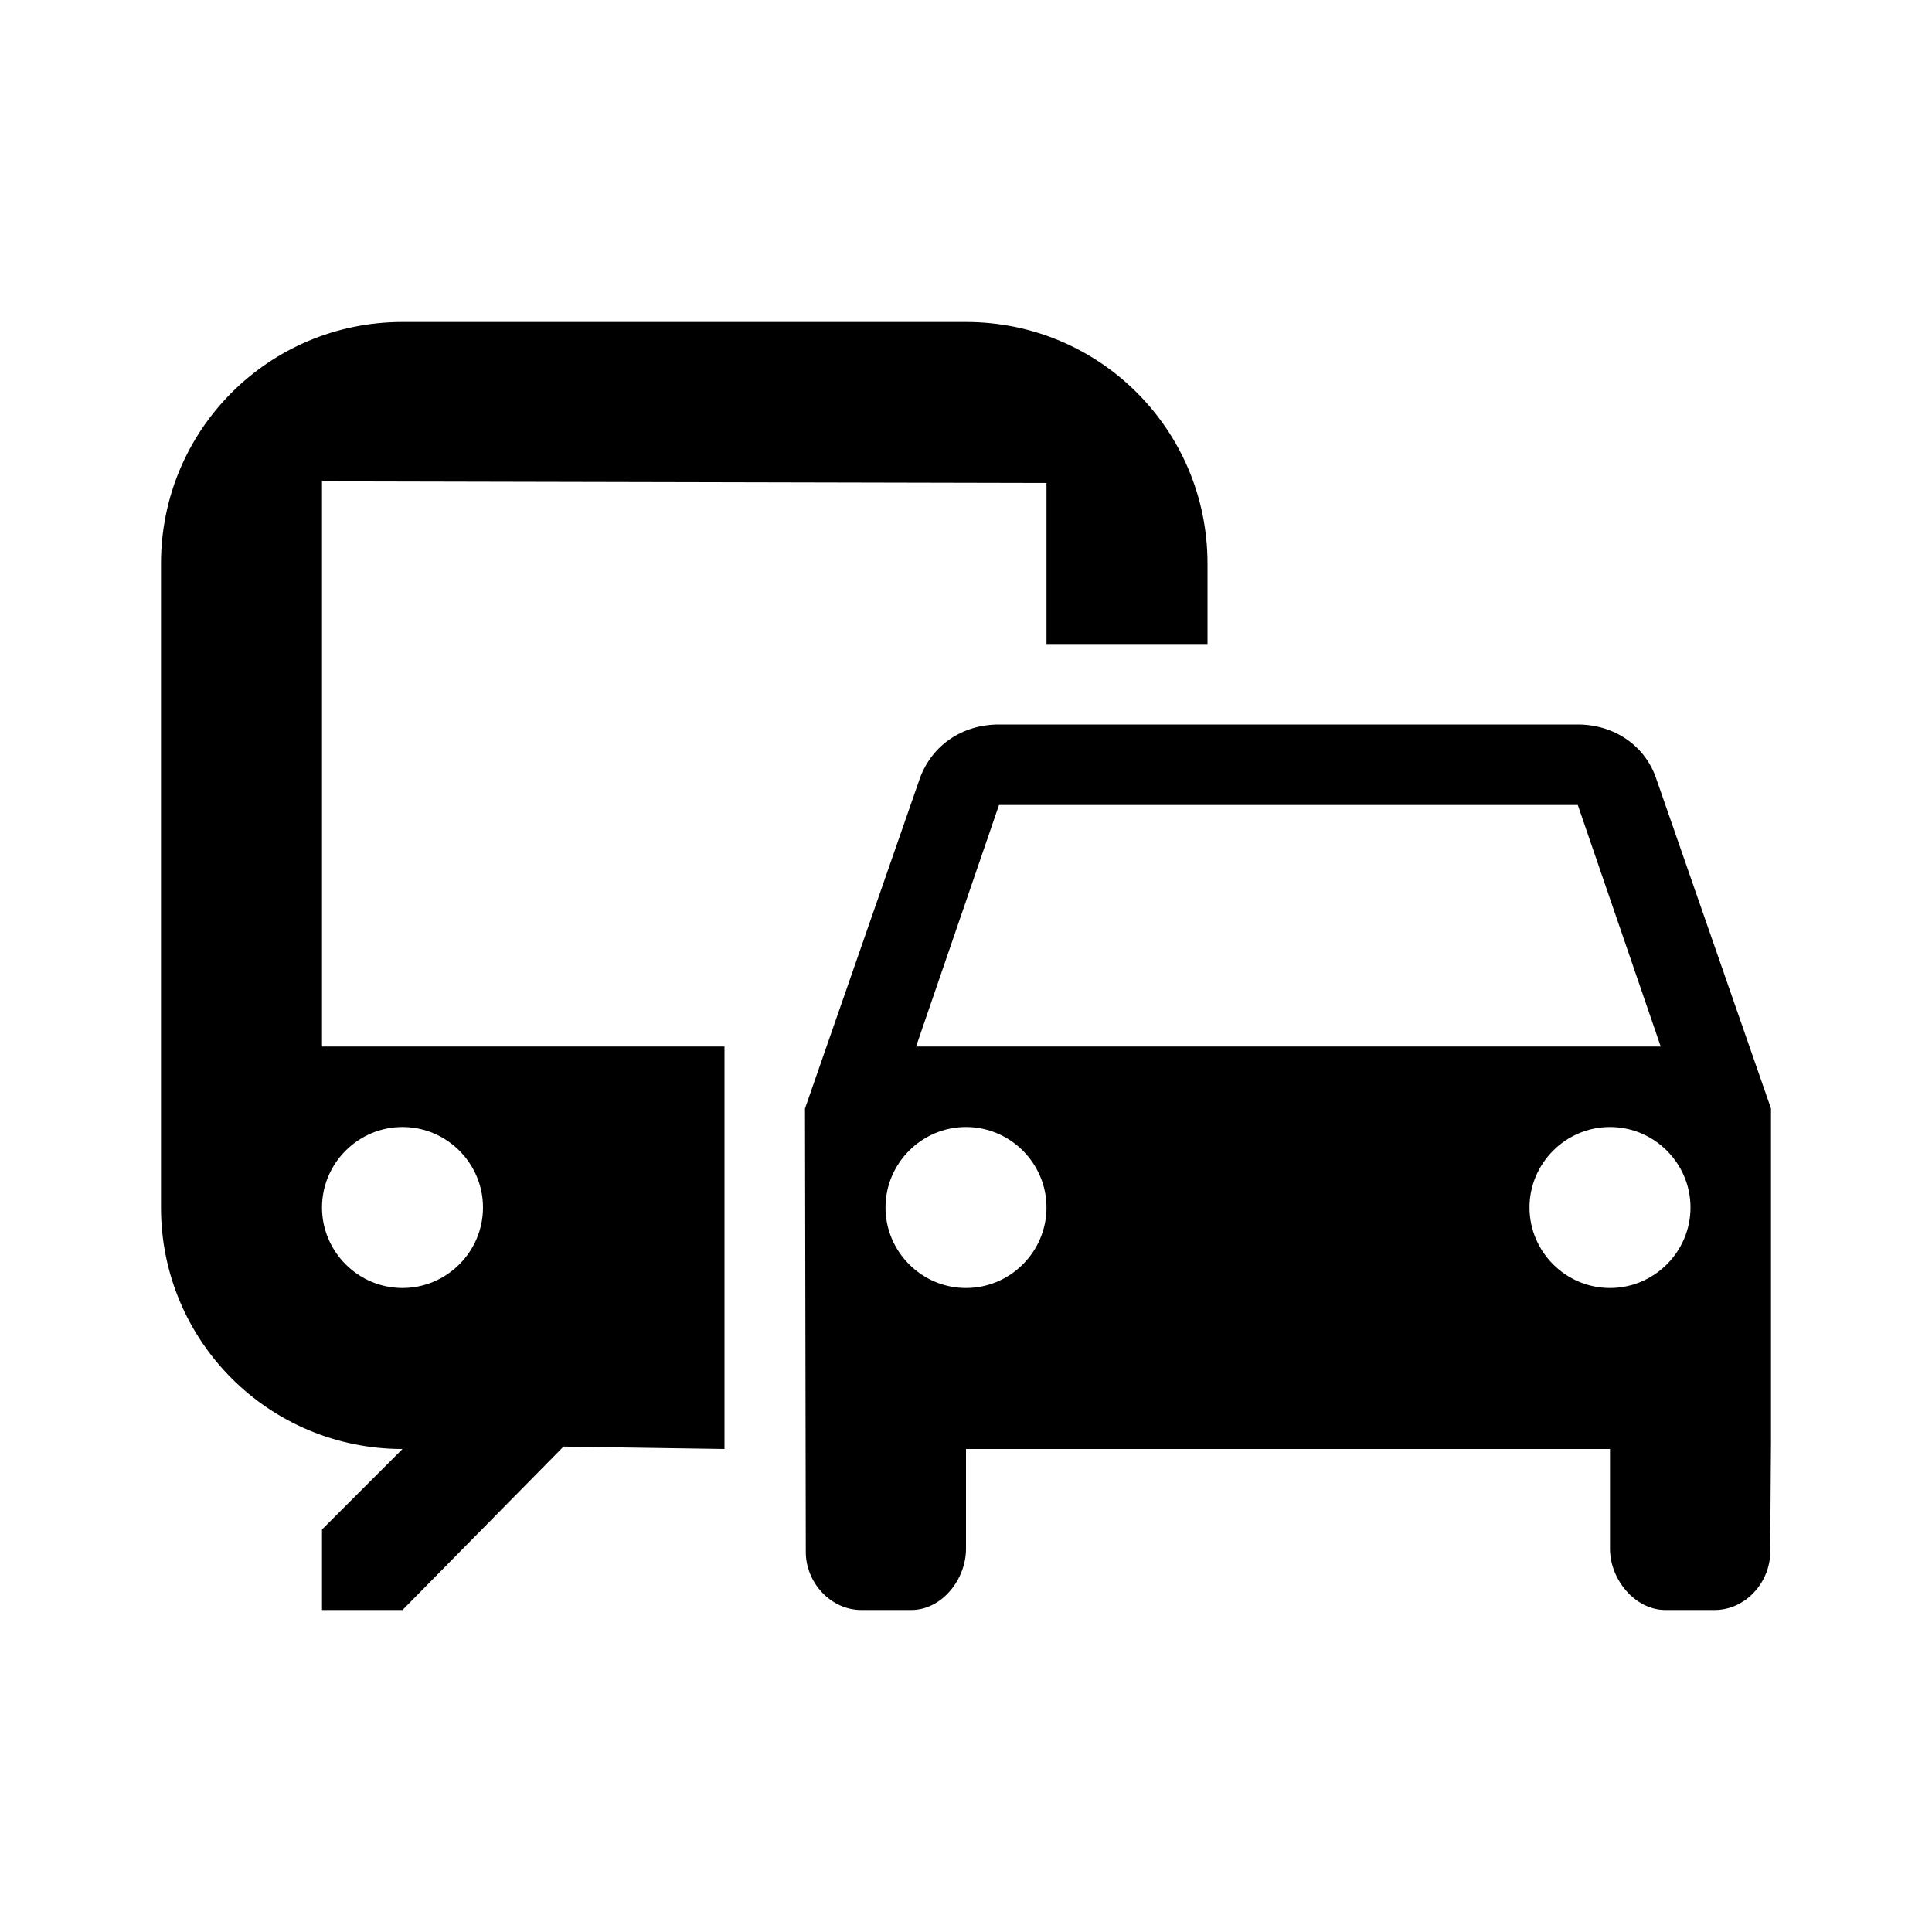
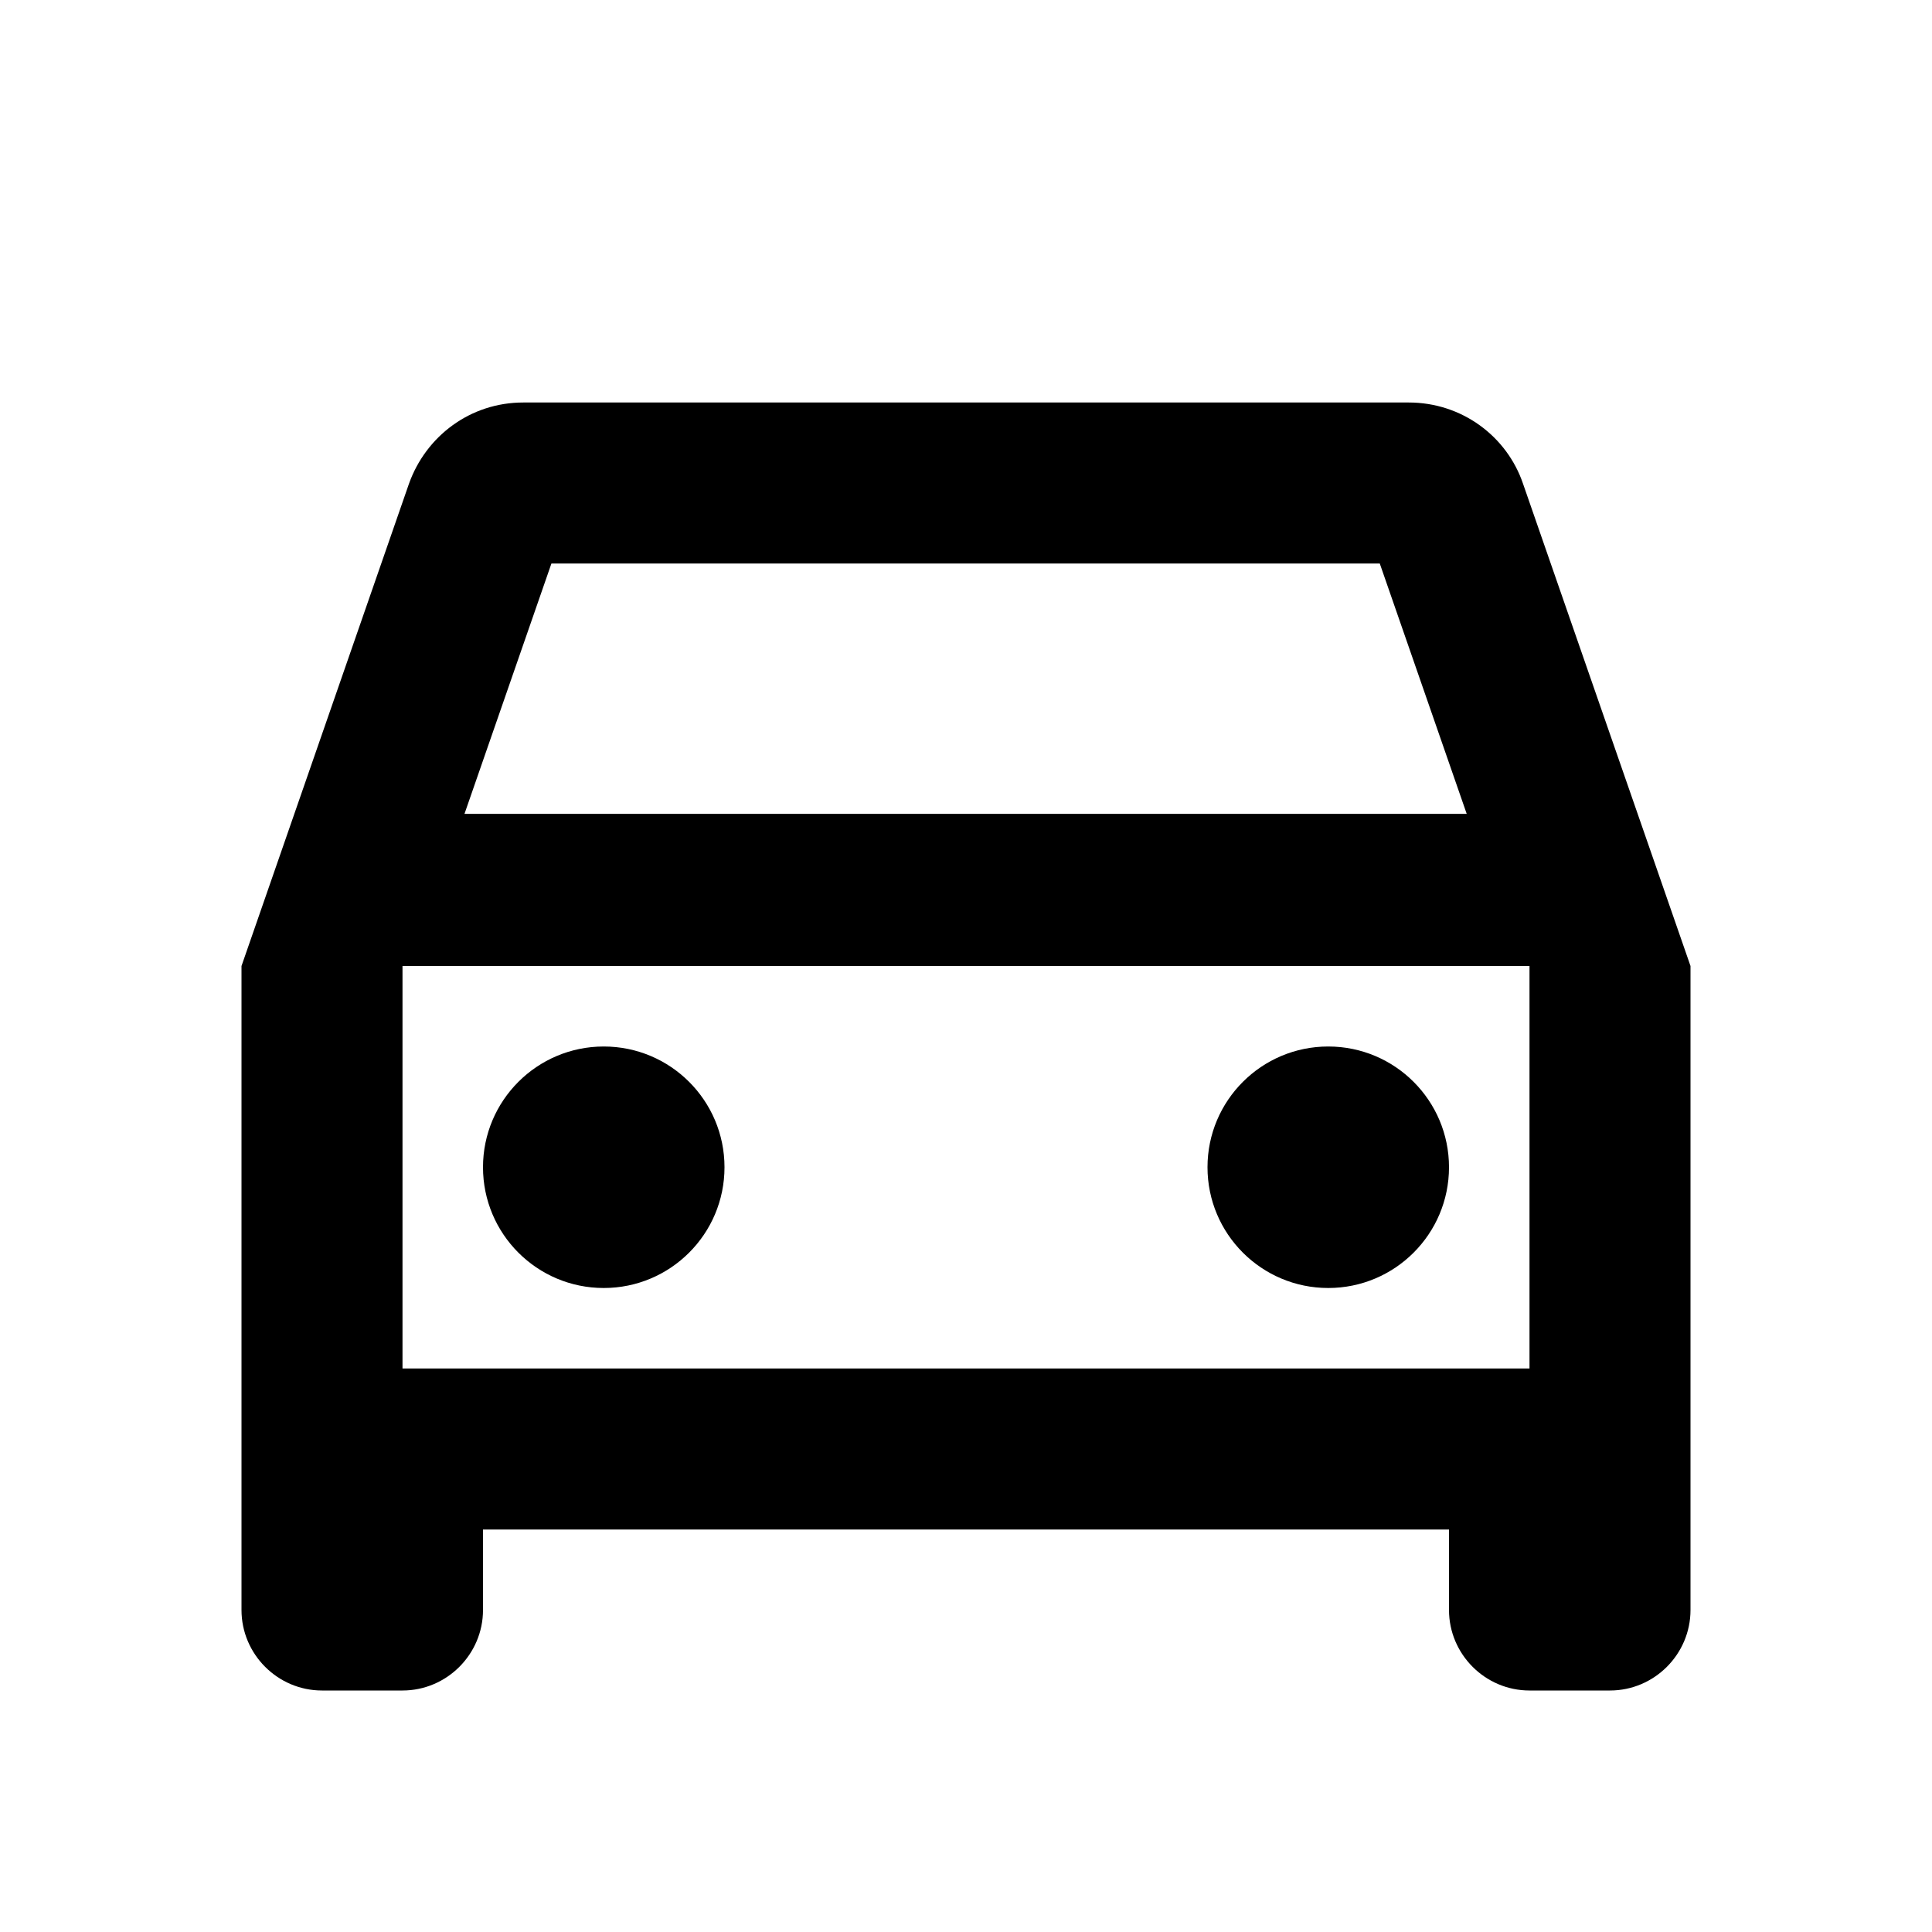
- <svg xmlns="http://www.w3.org/2000/svg" viewBox="0 0 24 24" fill="black" width="18px" height="18px">
-   <path d="M0 0h24v24H0z" fill="none" />
-   <path d="M12 4H5C3.34 4 2 5.34 2 7v8c0 1.66 1.34 3 3 3l-1 1v1h1l2-2.03L9 18v-5H4V5.98L13 6v2h2V7c0-1.66-1.34-3-3-3zM5 14c.55 0 1 .45 1 1s-.45 1-1 1-1-.45-1-1 .45-1 1-1zm15.57-4.34c-.14-.4-.52-.66-.97-.66h-7.19c-.46 0-.83.26-.98.66L10 13.77l.01 5.51c0 .38.31.72.69.72h.62c.38 0 .68-.38.68-.76V18h8v1.24c0 .38.31.76.69.76h.61c.38 0 .69-.34.69-.72l.01-1.37v-4.14l-1.43-4.11zm-8.16.34h7.19l1.03 3h-9.25l1.03-3zM12 16c-.55 0-1-.45-1-1s.45-1 1-1 1 .45 1 1-.45 1-1 1zm8 0c-.55 0-1-.45-1-1s.45-1 1-1 1 .45 1 1-.45 1-1 1z" />
+ <svg xmlns="http://www.w3.org/2000/svg" height="24px" viewBox="0 0 24 24" width="24px" fill="#000000">
+   <path d="M0 0h24v24H0V0z" fill="none" />
+   <path d="M18.92 6.01C18.72 5.42 18.16 5 17.5 5h-11c-.66 0-1.21.42-1.42 1.01L3 12v8c0 .55.45 1 1 1h1c.55 0 1-.45 1-1v-1h12v1c0 .55.45 1 1 1h1c.55 0 1-.45 1-1v-8l-2.08-5.99zM6.85 7h10.29l1.08 3.11H5.77L6.85 7zM19 17H5v-5h14v5z" />
+   <circle cx="7.5" cy="14.5" r="1.5" />
+   <circle cx="16.5" cy="14.5" r="1.5" />
</svg>
